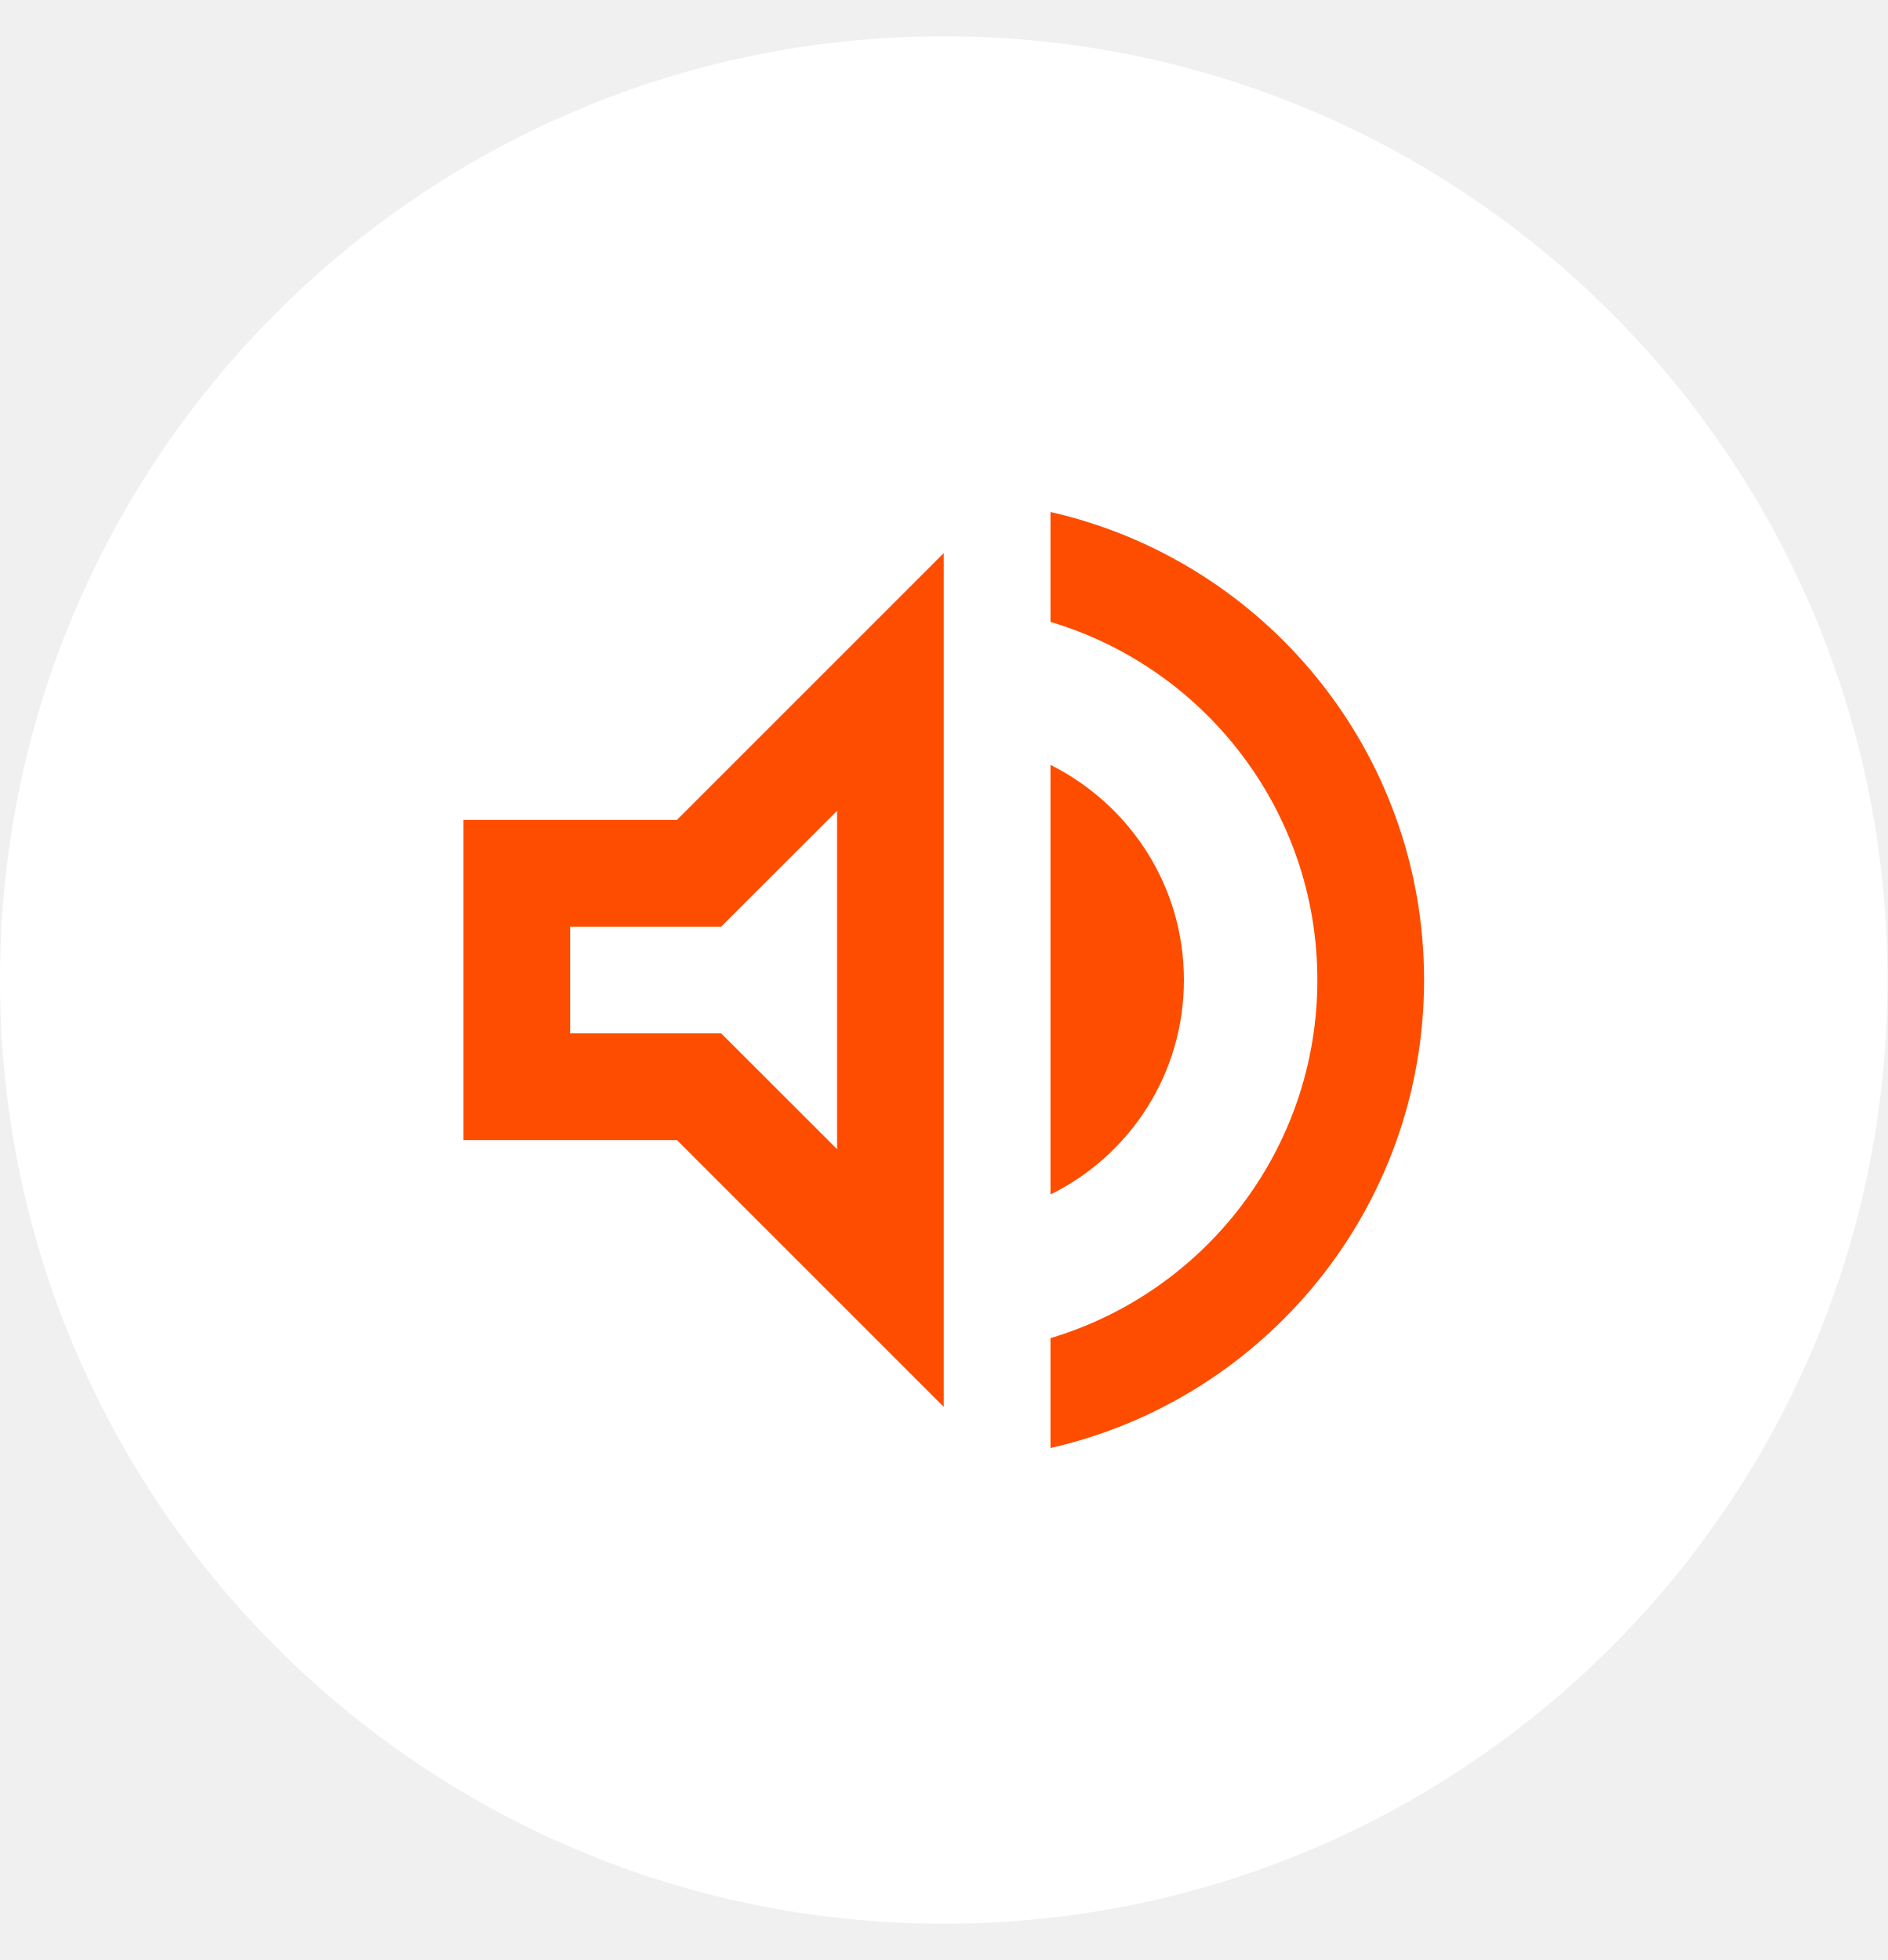
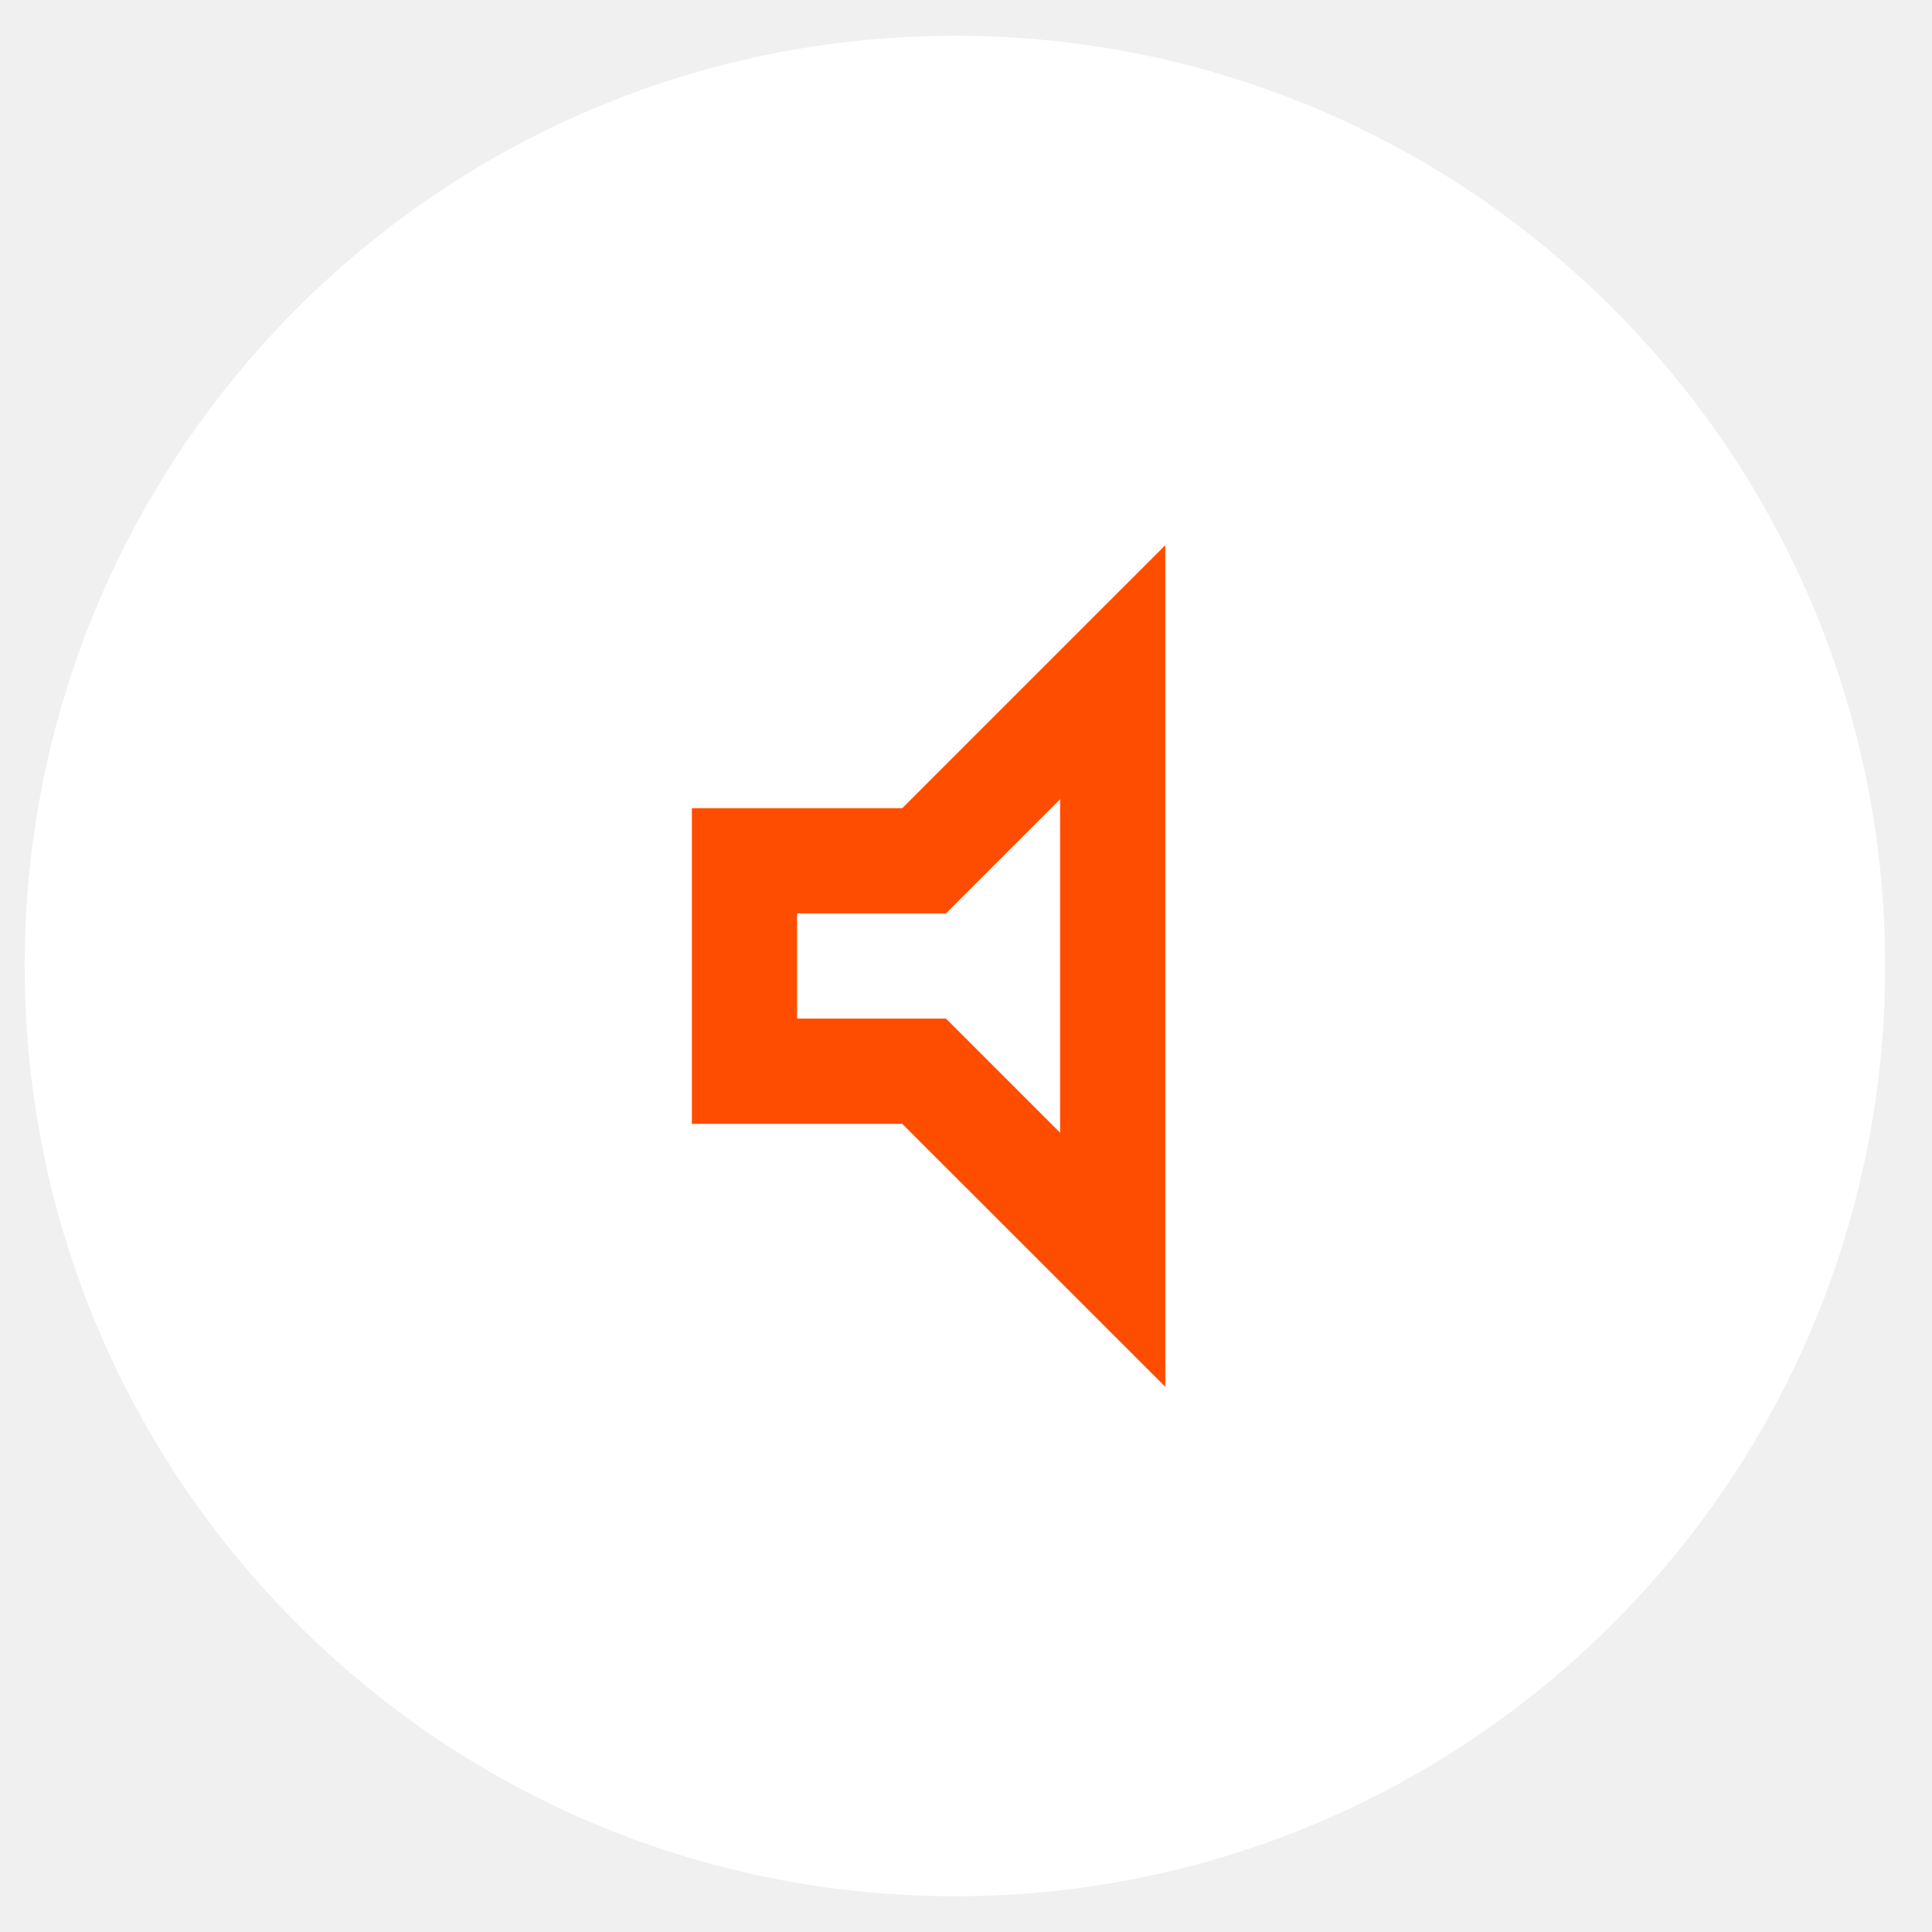
- <svg xmlns="http://www.w3.org/2000/svg" width="26" height="27" viewBox="0 0 26 27" fill="none">
-   <rect y="0.5" width="26" height="26" rx="13" fill="white" />
-   <path d="M6.384 11.295V15.705H9.324L13 19.381V7.619L9.324 11.295H6.384ZM11.53 11.17V15.83L9.934 14.235H7.854V12.765H9.934L11.53 11.17ZM16.308 13.5C16.308 12.199 15.558 11.081 14.47 10.537V16.455C15.558 15.918 16.308 14.801 16.308 13.5ZM14.47 7.053V8.567C16.595 9.2 18.146 11.17 18.146 13.5C18.146 15.83 16.595 17.8 14.47 18.433V19.947C17.418 19.278 19.616 16.646 19.616 13.5C19.616 10.354 17.418 7.722 14.47 7.053Z" fill="#FF4D00" />
+ <svg xmlns="http://www.w3.org/2000/svg" width="27" height="27" viewBox="0 0 27 27" fill="none">
+   <rect x="0.345" y="0.5" width="26" height="26" rx="13" fill="white" />
+   <path d="M14.815 11.17V15.83L13.22 14.235H11.139V12.765H13.22L14.815 11.17ZM16.285 7.619L12.609 11.295H9.669V15.706H12.609L16.285 19.381V7.619Z" fill="#FF4D00" />
</svg>
